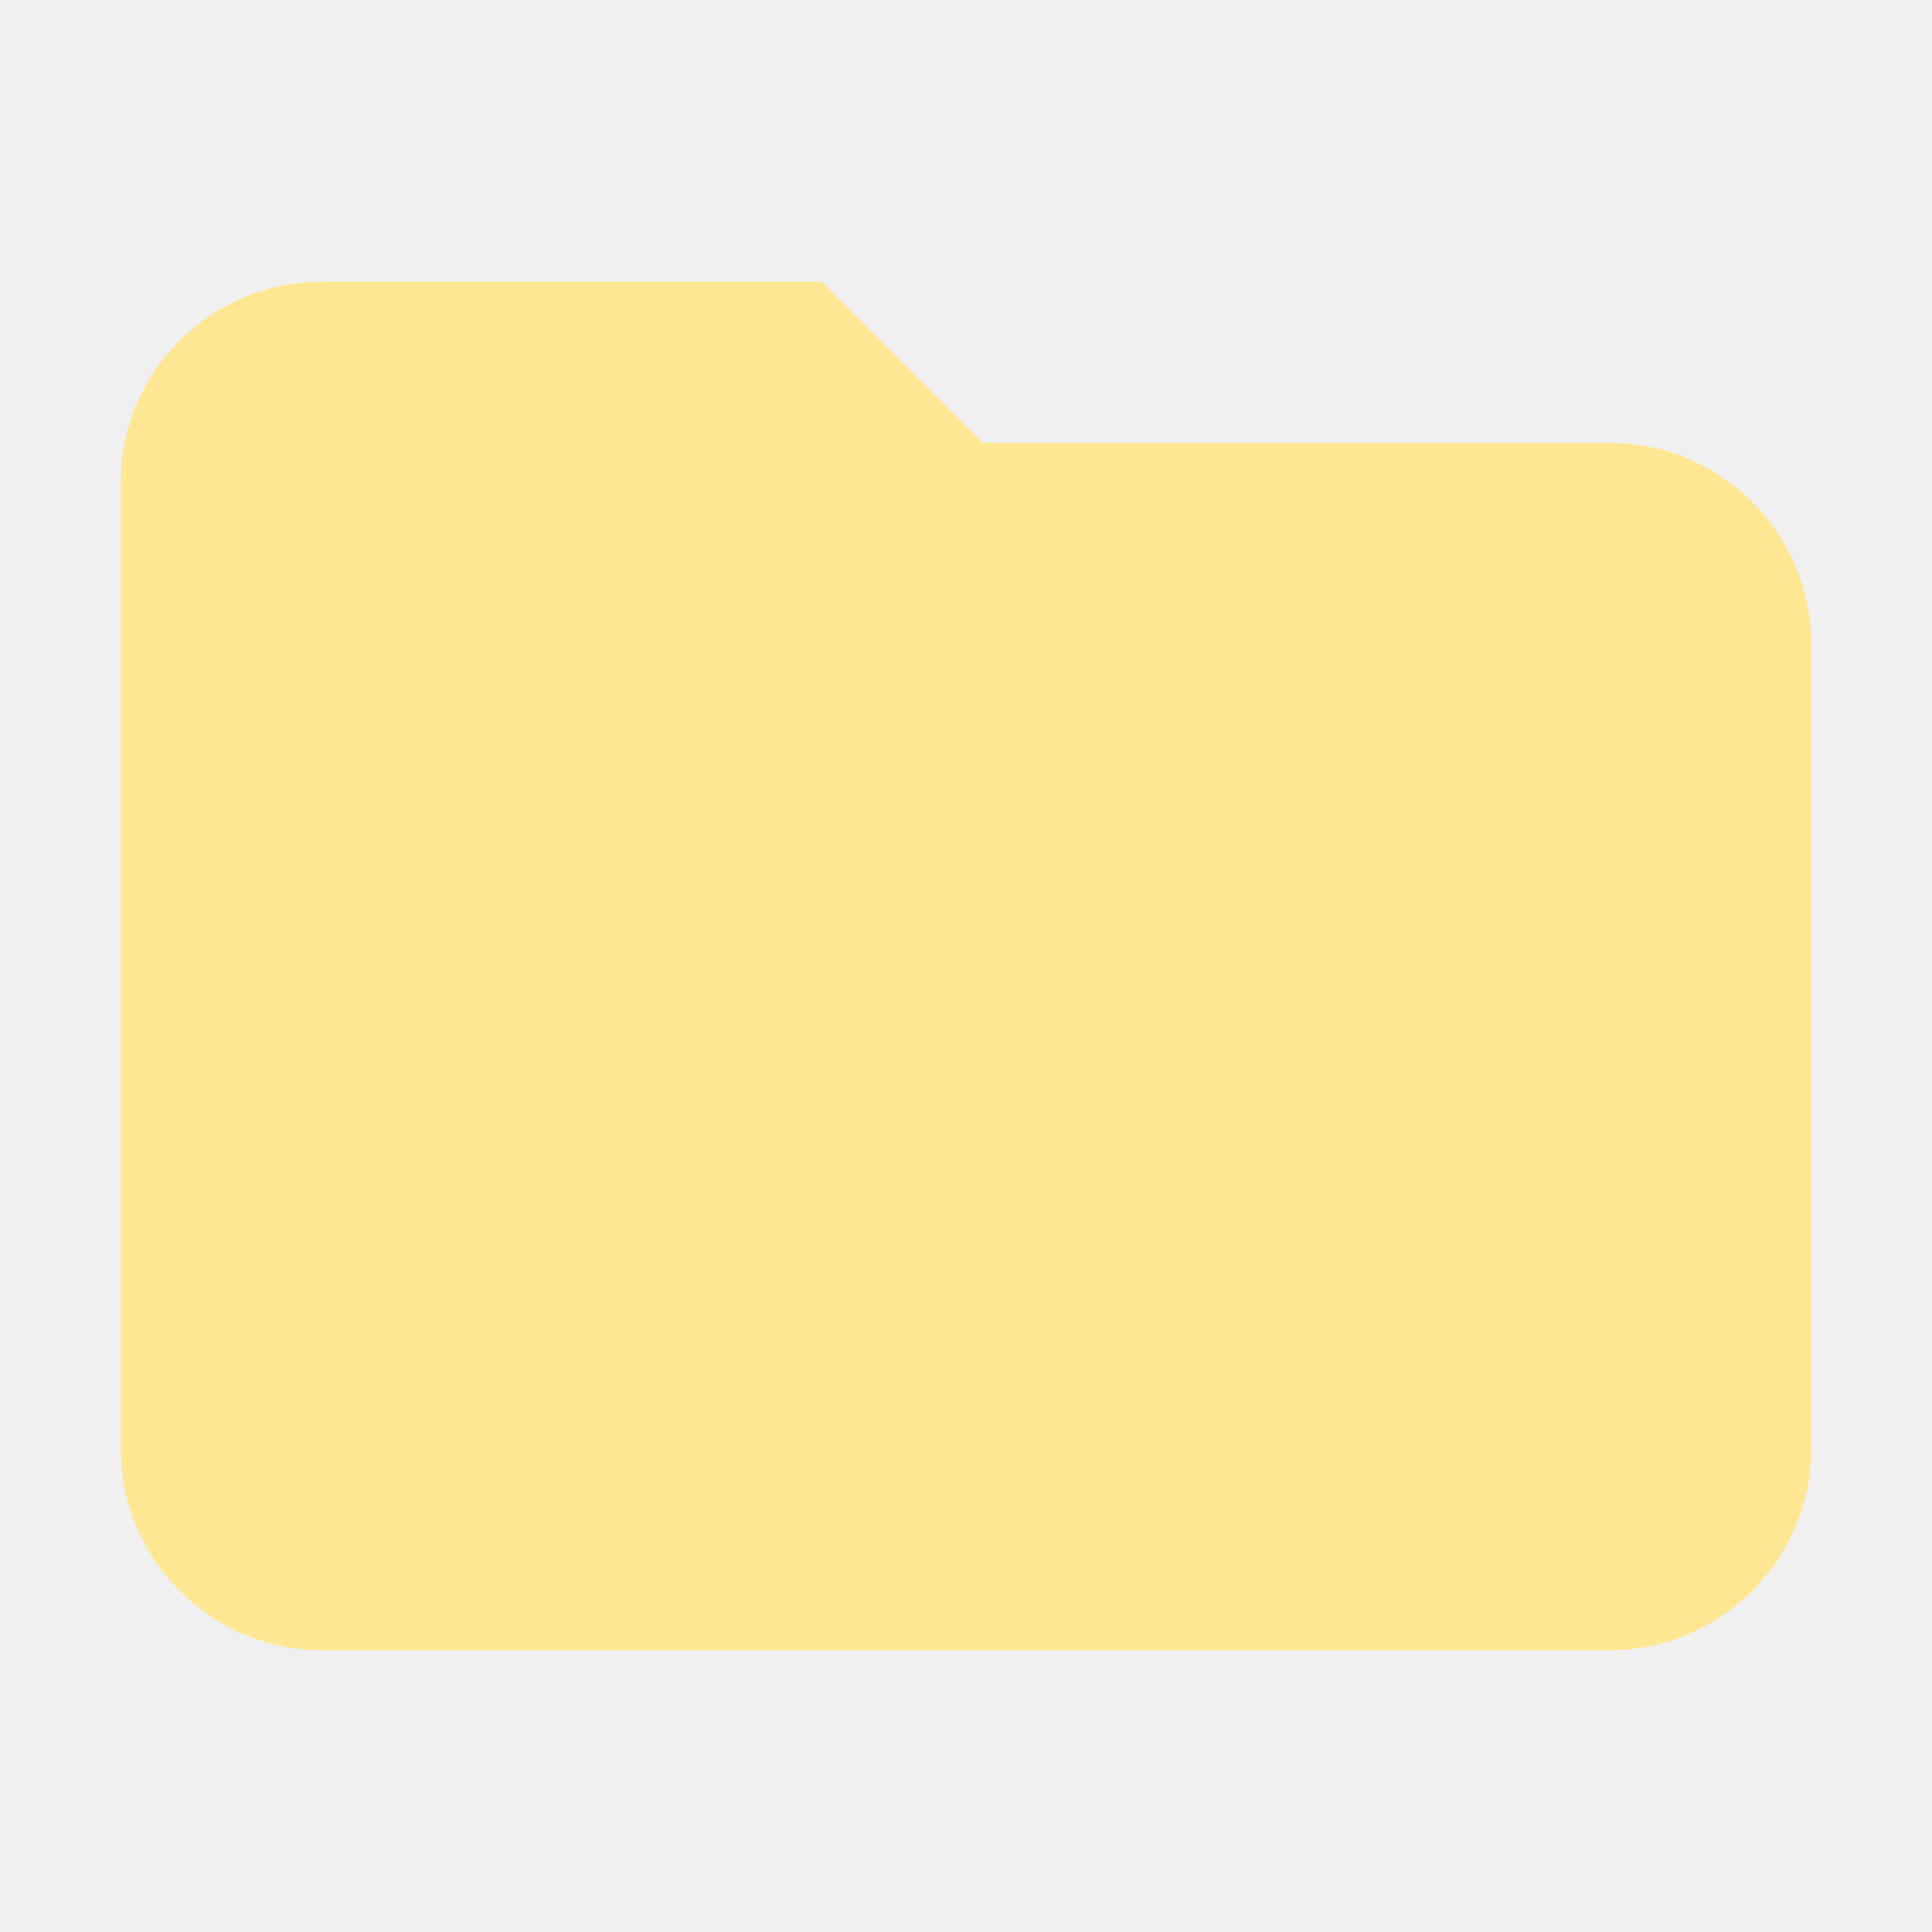
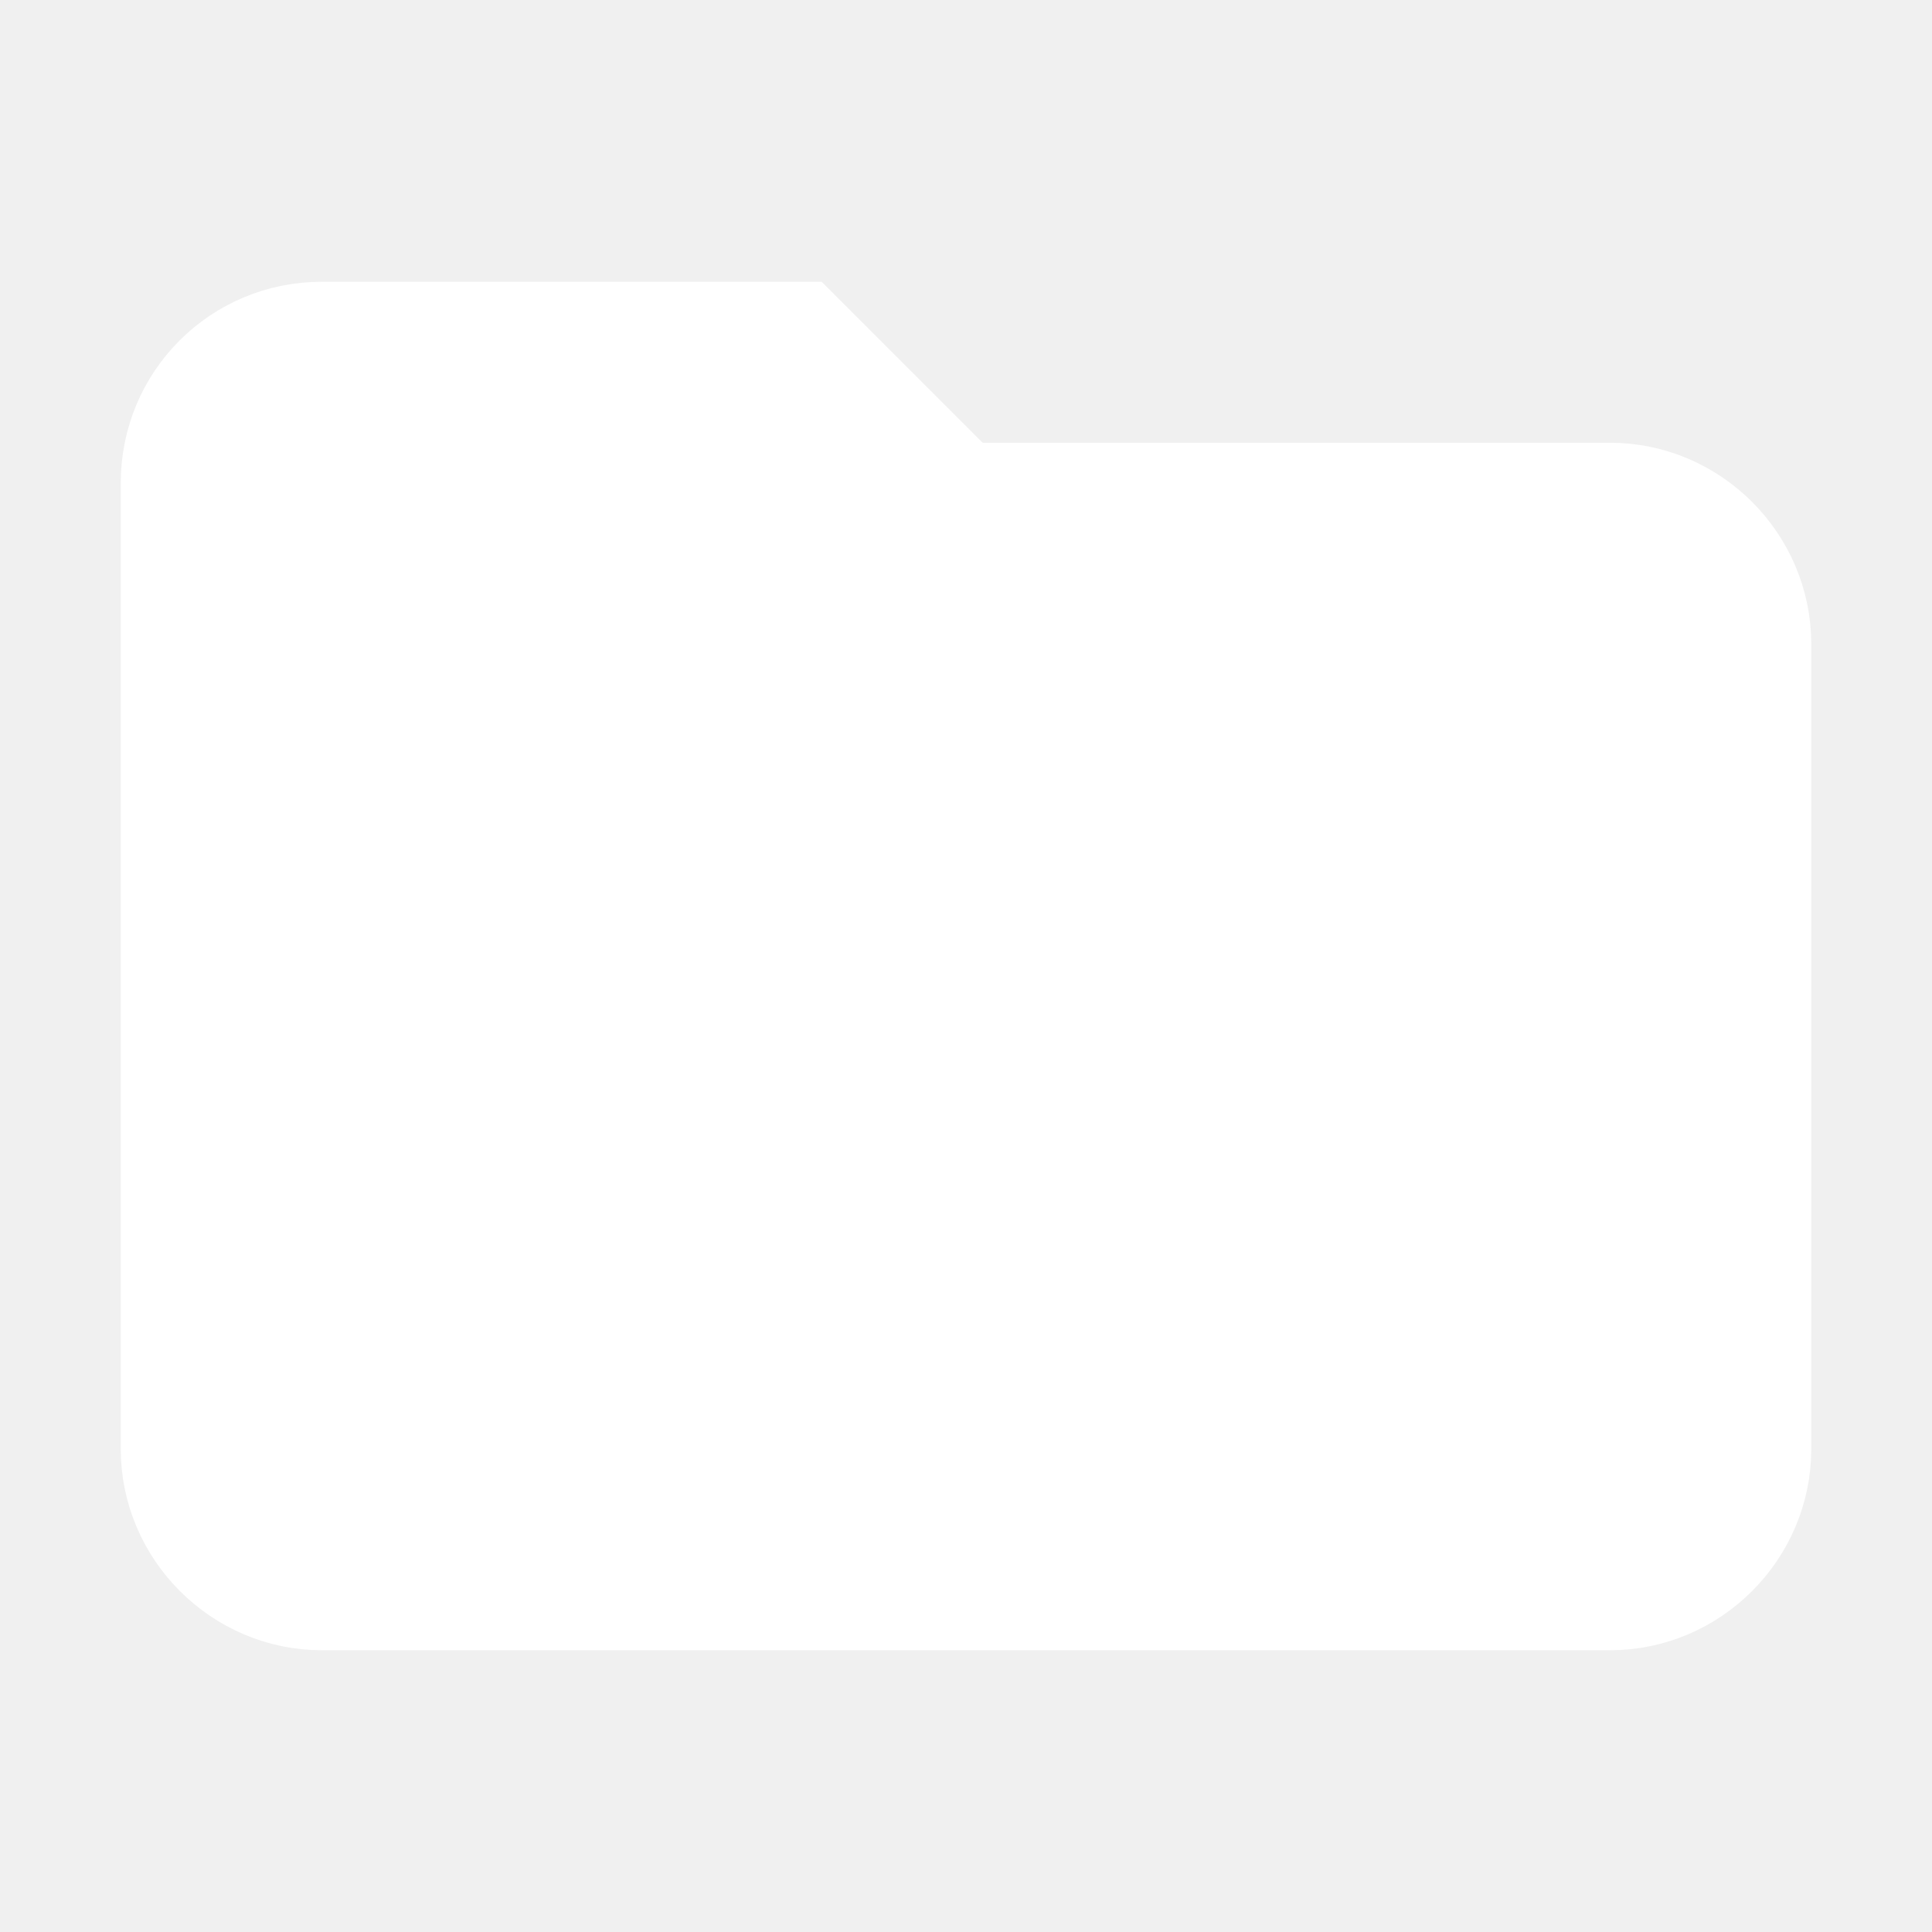
<svg xmlns="http://www.w3.org/2000/svg" viewBox="0 0 24 24">
-   <path fill="#ffe793" stroke="#ffe793" stroke-width="1" d="M10 4H4c-1.11 0-2 .89-2 2v12c0 1.097.903 2 2 2h16c1.097 0 2-.903 2-2V8c0-1.097-.903-2-2-2h-8l-2-2z" />
+   <path fill="#ffffff" stroke="#ffffff" stroke-width="1" d="M10 4H4c-1.11 0-2 .89-2 2v12c0 1.097.903 2 2 2h16c1.097 0 2-.903 2-2V8c0-1.097-.903-2-2-2h-8l-2-2z" />
</svg>
